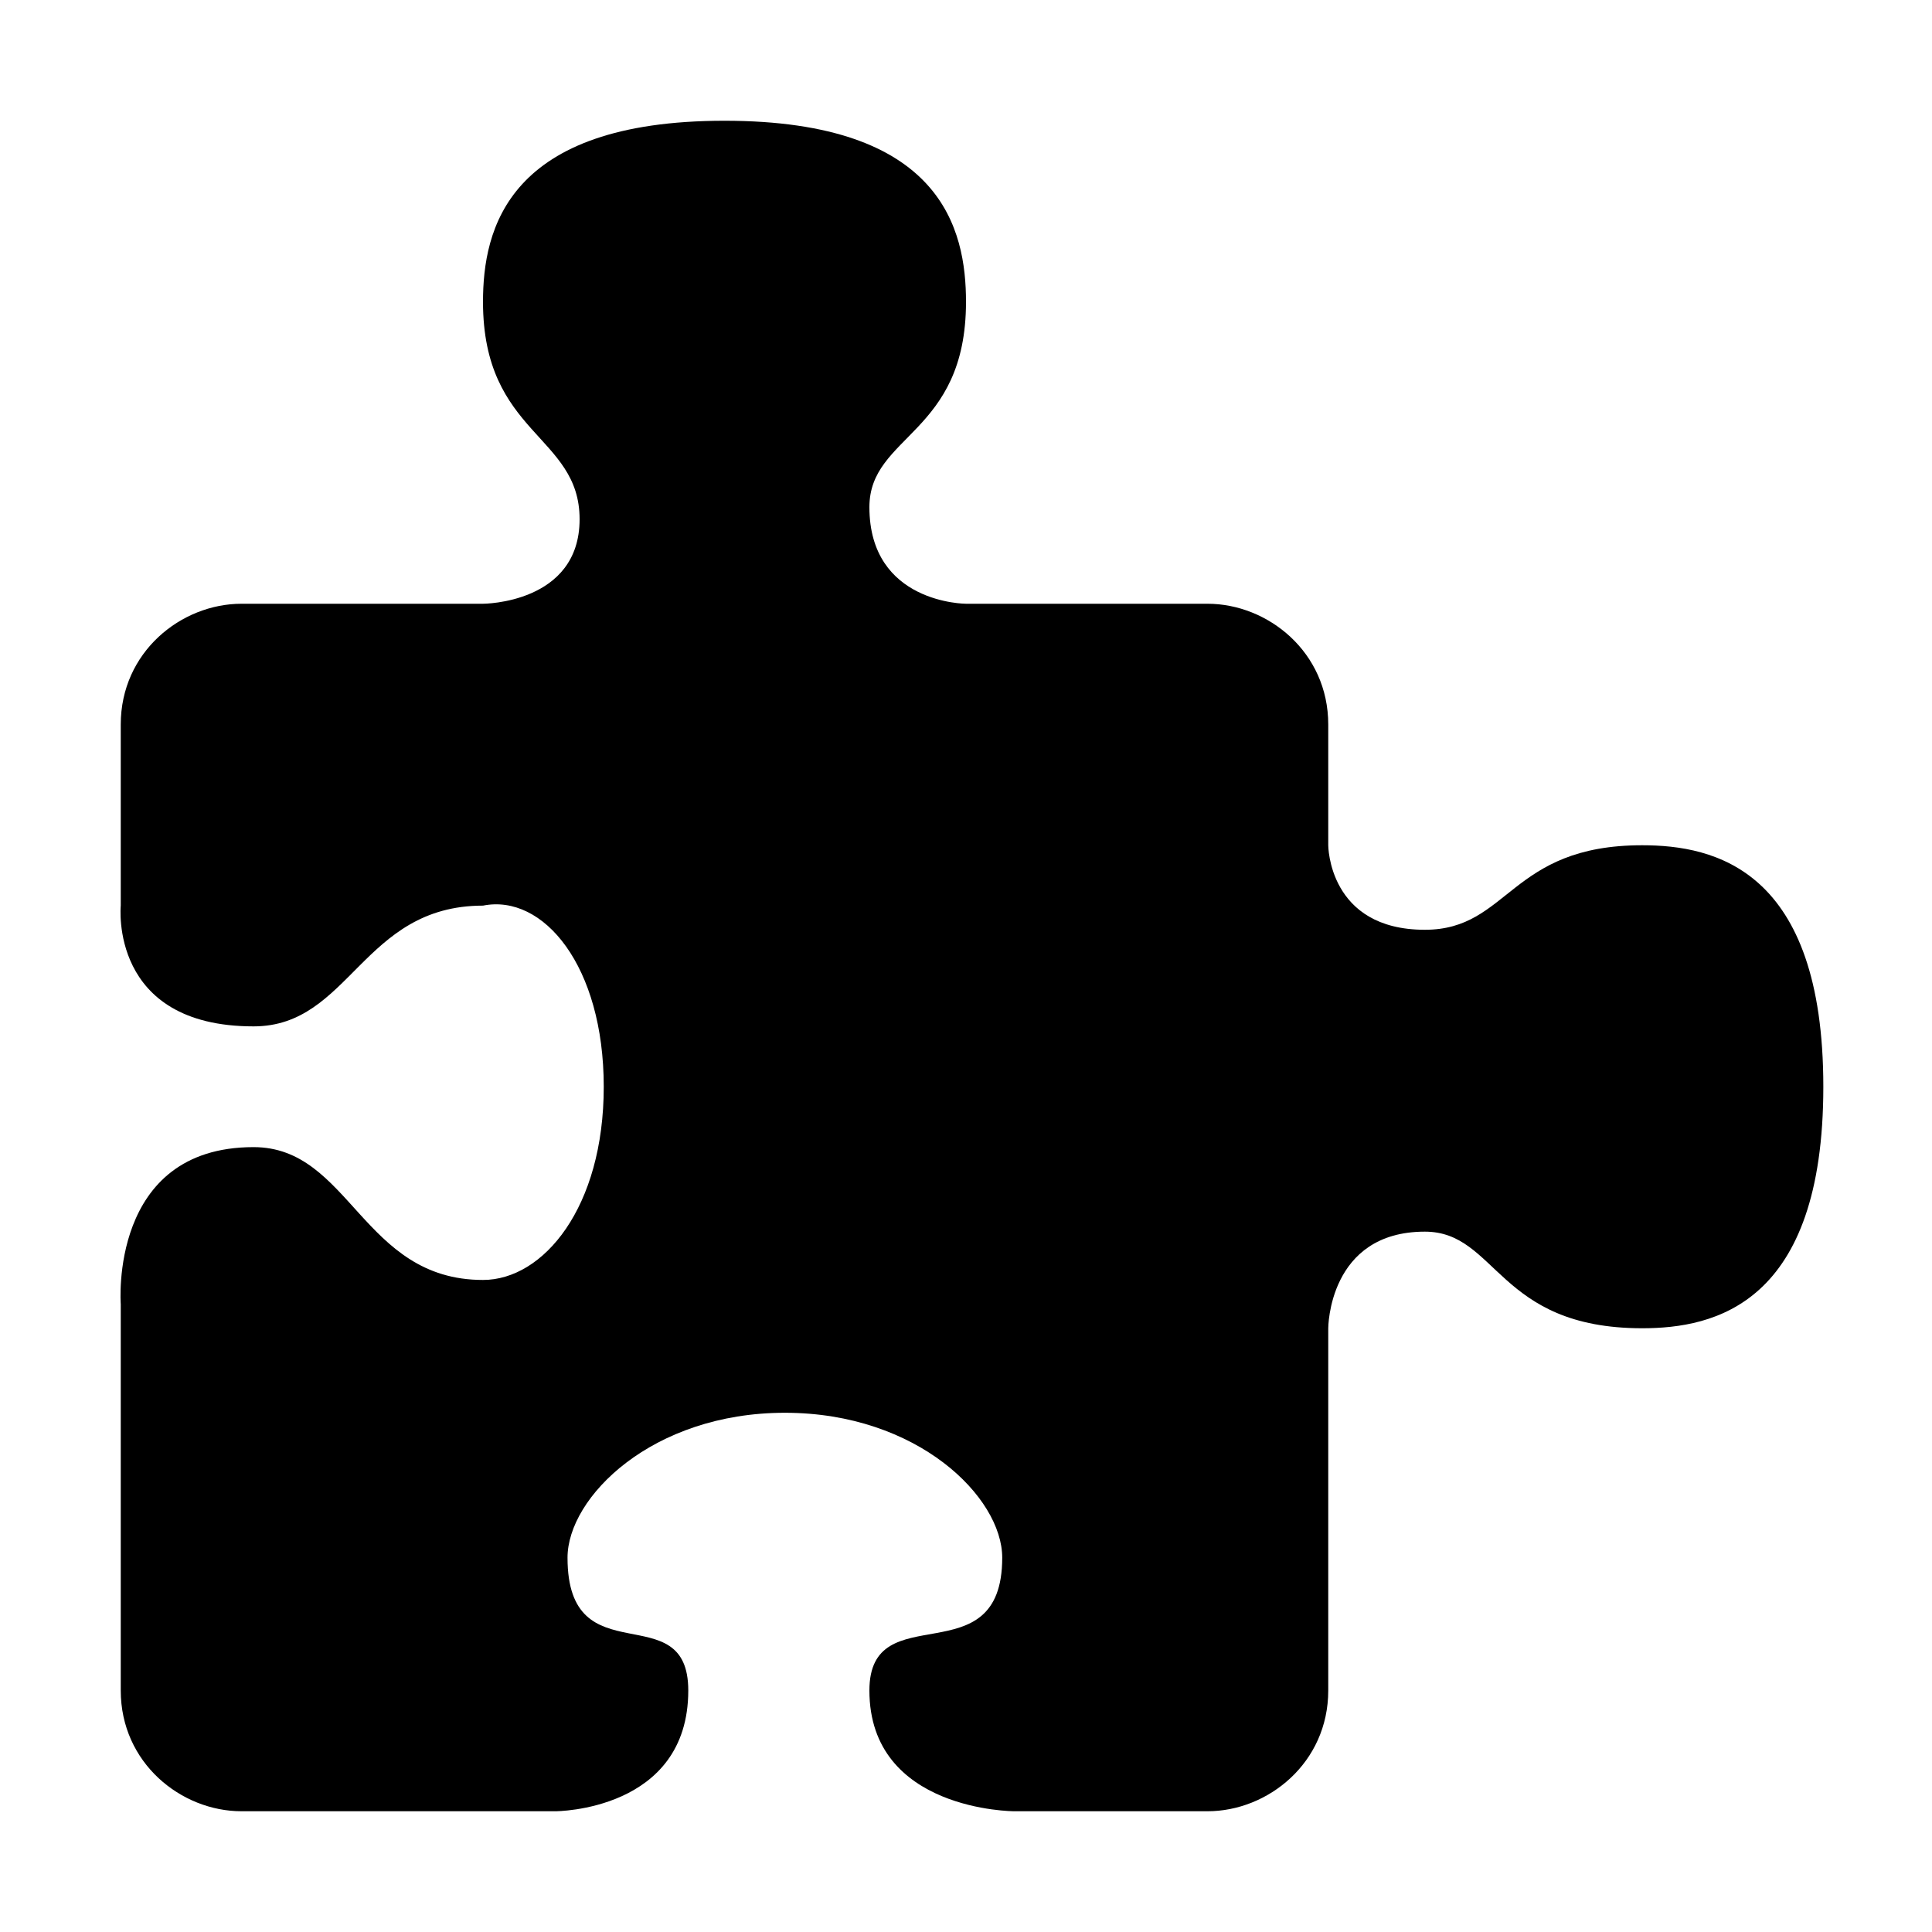
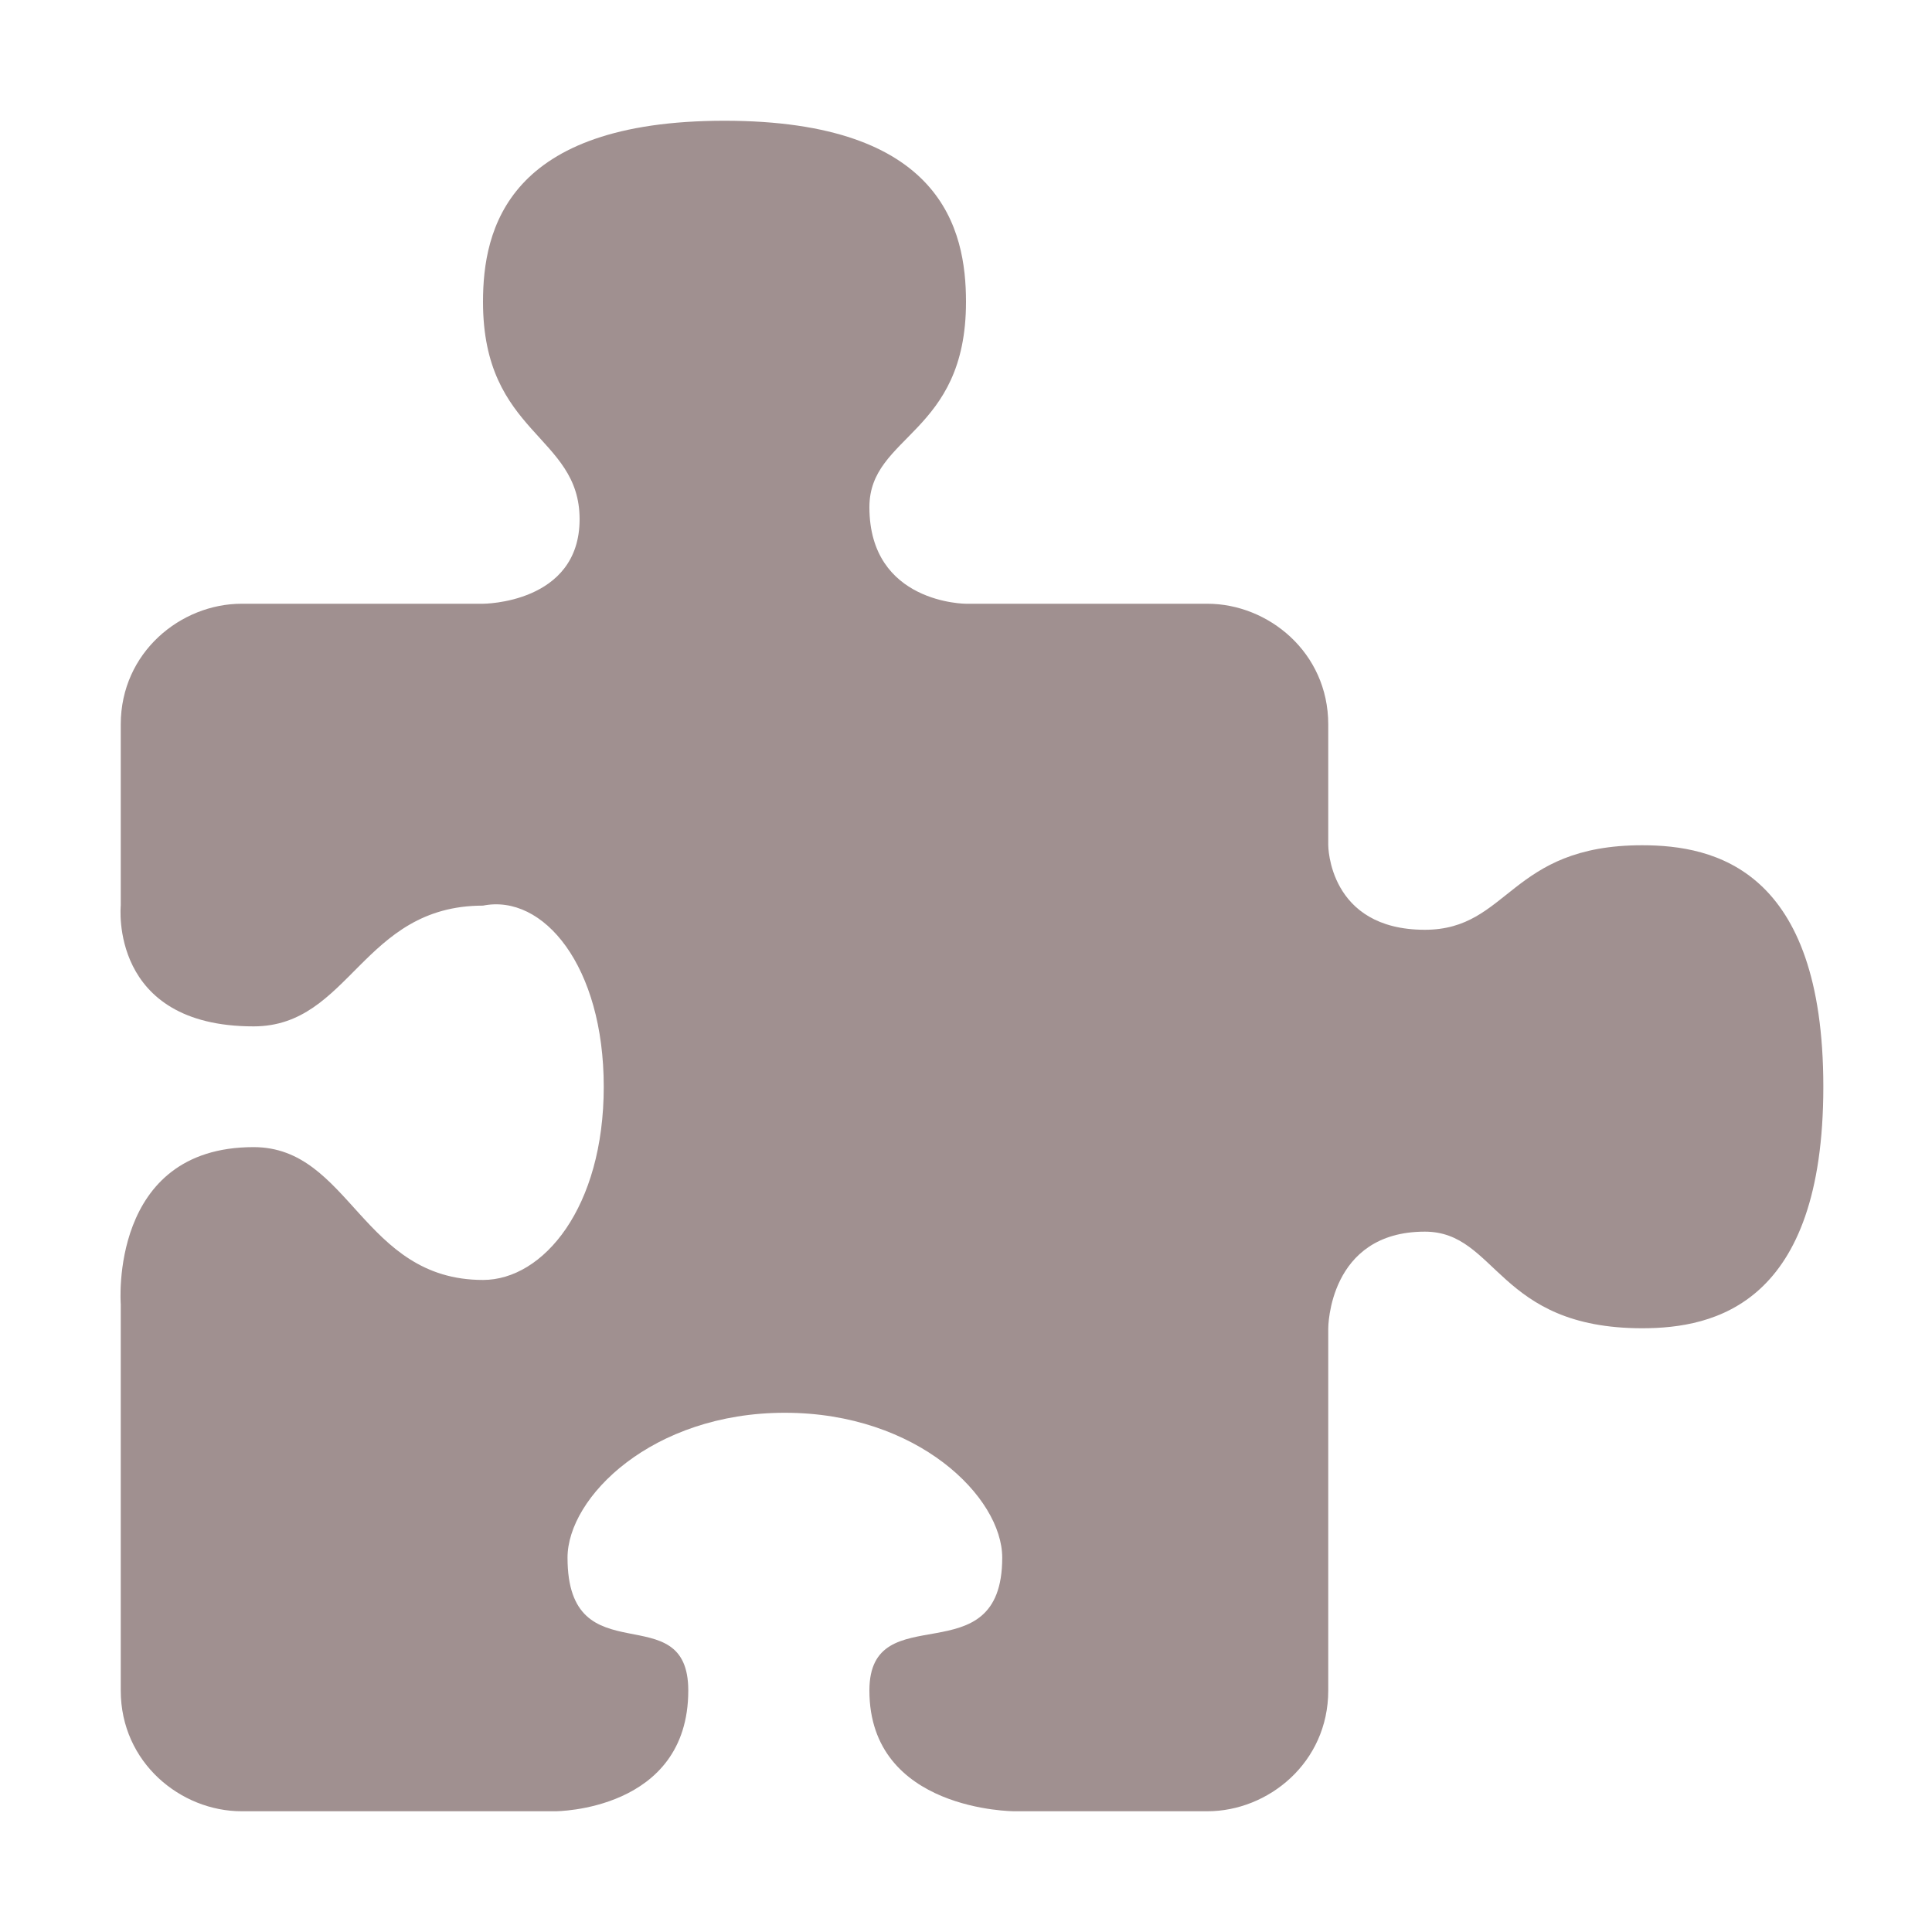
- <svg xmlns="http://www.w3.org/2000/svg" xmlns:xlink="http://www.w3.org/1999/xlink" width="16" height="16" viewBox="0 0 16 16">
+ <svg xmlns="http://www.w3.org/2000/svg" xmlns:xlink="http://www.w3.org/1999/xlink" class="fieldtext" width="16" height="16" viewBox="0 0 16 16">
+   <style>
+ .fieldtext {
+   fill: #A09090;
+ }
+ 
+ .highlighttext {
+   fill: #FFCF00;
+ }
+ 
+ .black {
+   fill: #FFCF00;
+ }
+ 
+ .white {
+   fill: #FFCF00;
+ }
+ </style>
  <defs>
    <path id="shape-notifications-addons" d="M10,15c0.5,0,1-0.4,1-1v-3c0,0,0-0.8,0.8-0.8c0.6,0,0.6,0.8,1.8,0.8c0.6,0,1.5-0.2,1.5-2c0-1.8-0.9-2-1.5-2 c-1.1,0-1.1,0.7-1.8,0.7C11,7.7,11,7,11,7V6c0-0.6-0.5-1-1-1H8c0,0-0.8,0-0.8-0.8C7.2,3.6,8,3.6,8,2.5C8,1.9,7.8,1,6,1 C4.2,1,4,1.9,4,2.5c0,1.1,0.8,1.1,0.8,1.8C4.8,5,4,5,4,5H2C1.5,5,1,5.4,1,6l0,1.5c0,0-0.1,1,1.1,1c0.8,0,0.9-1,1.9-1 C4.5,7.4,5,8,5,9c0,1-0.5,1.6-1,1.6c-1,0-1.1-1.1-1.9-1.1C0.9,9.5,1,10.8,1,10.8V14c0,0.6,0.5,1,1,1l2.6,0c0,0,1.1,0,1.1-1 c0-0.8-1-0.1-1-1.1c0-0.5,0.7-1.2,1.8-1.2s1.8,0.7,1.8,1.2c0,1-1.1,0.3-1.1,1.1c0,1,1.2,1,1.2,1H10z" />
  </defs>
-   <use id="default" xlink:href="#shape-notifications-addons" />
+   <use xlink:href="#shape-notifications-addons" />
</svg>
